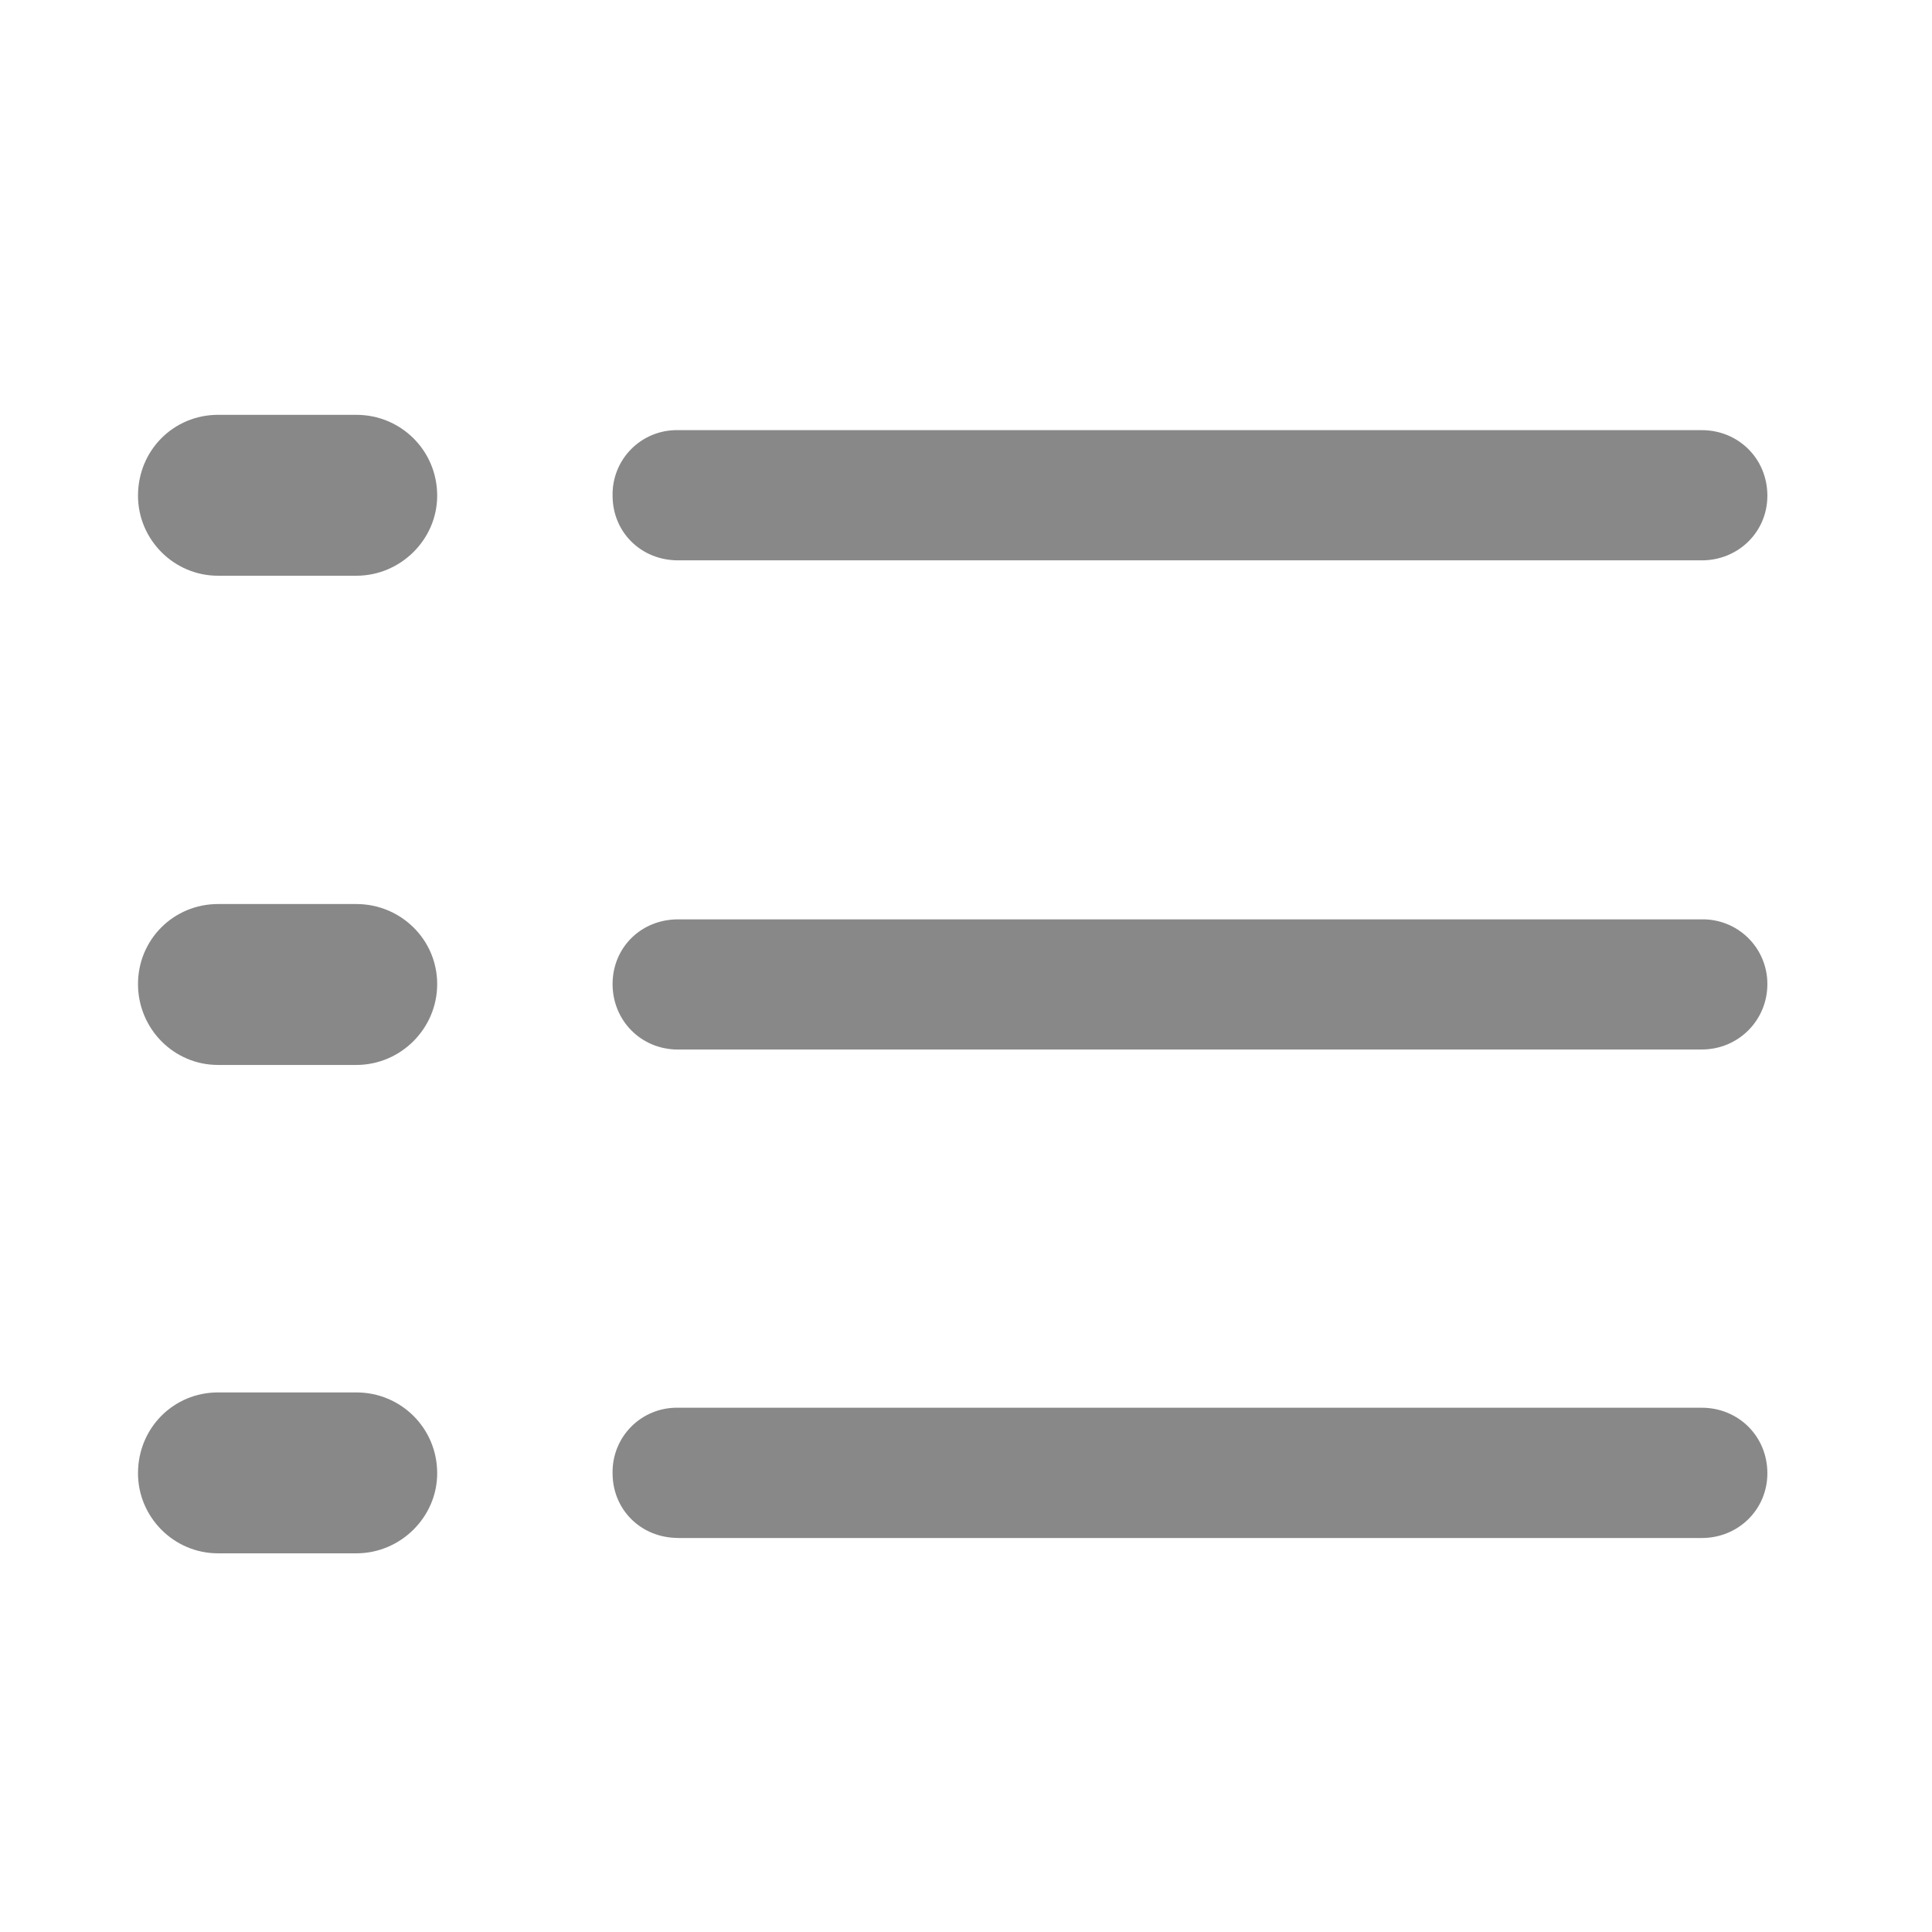
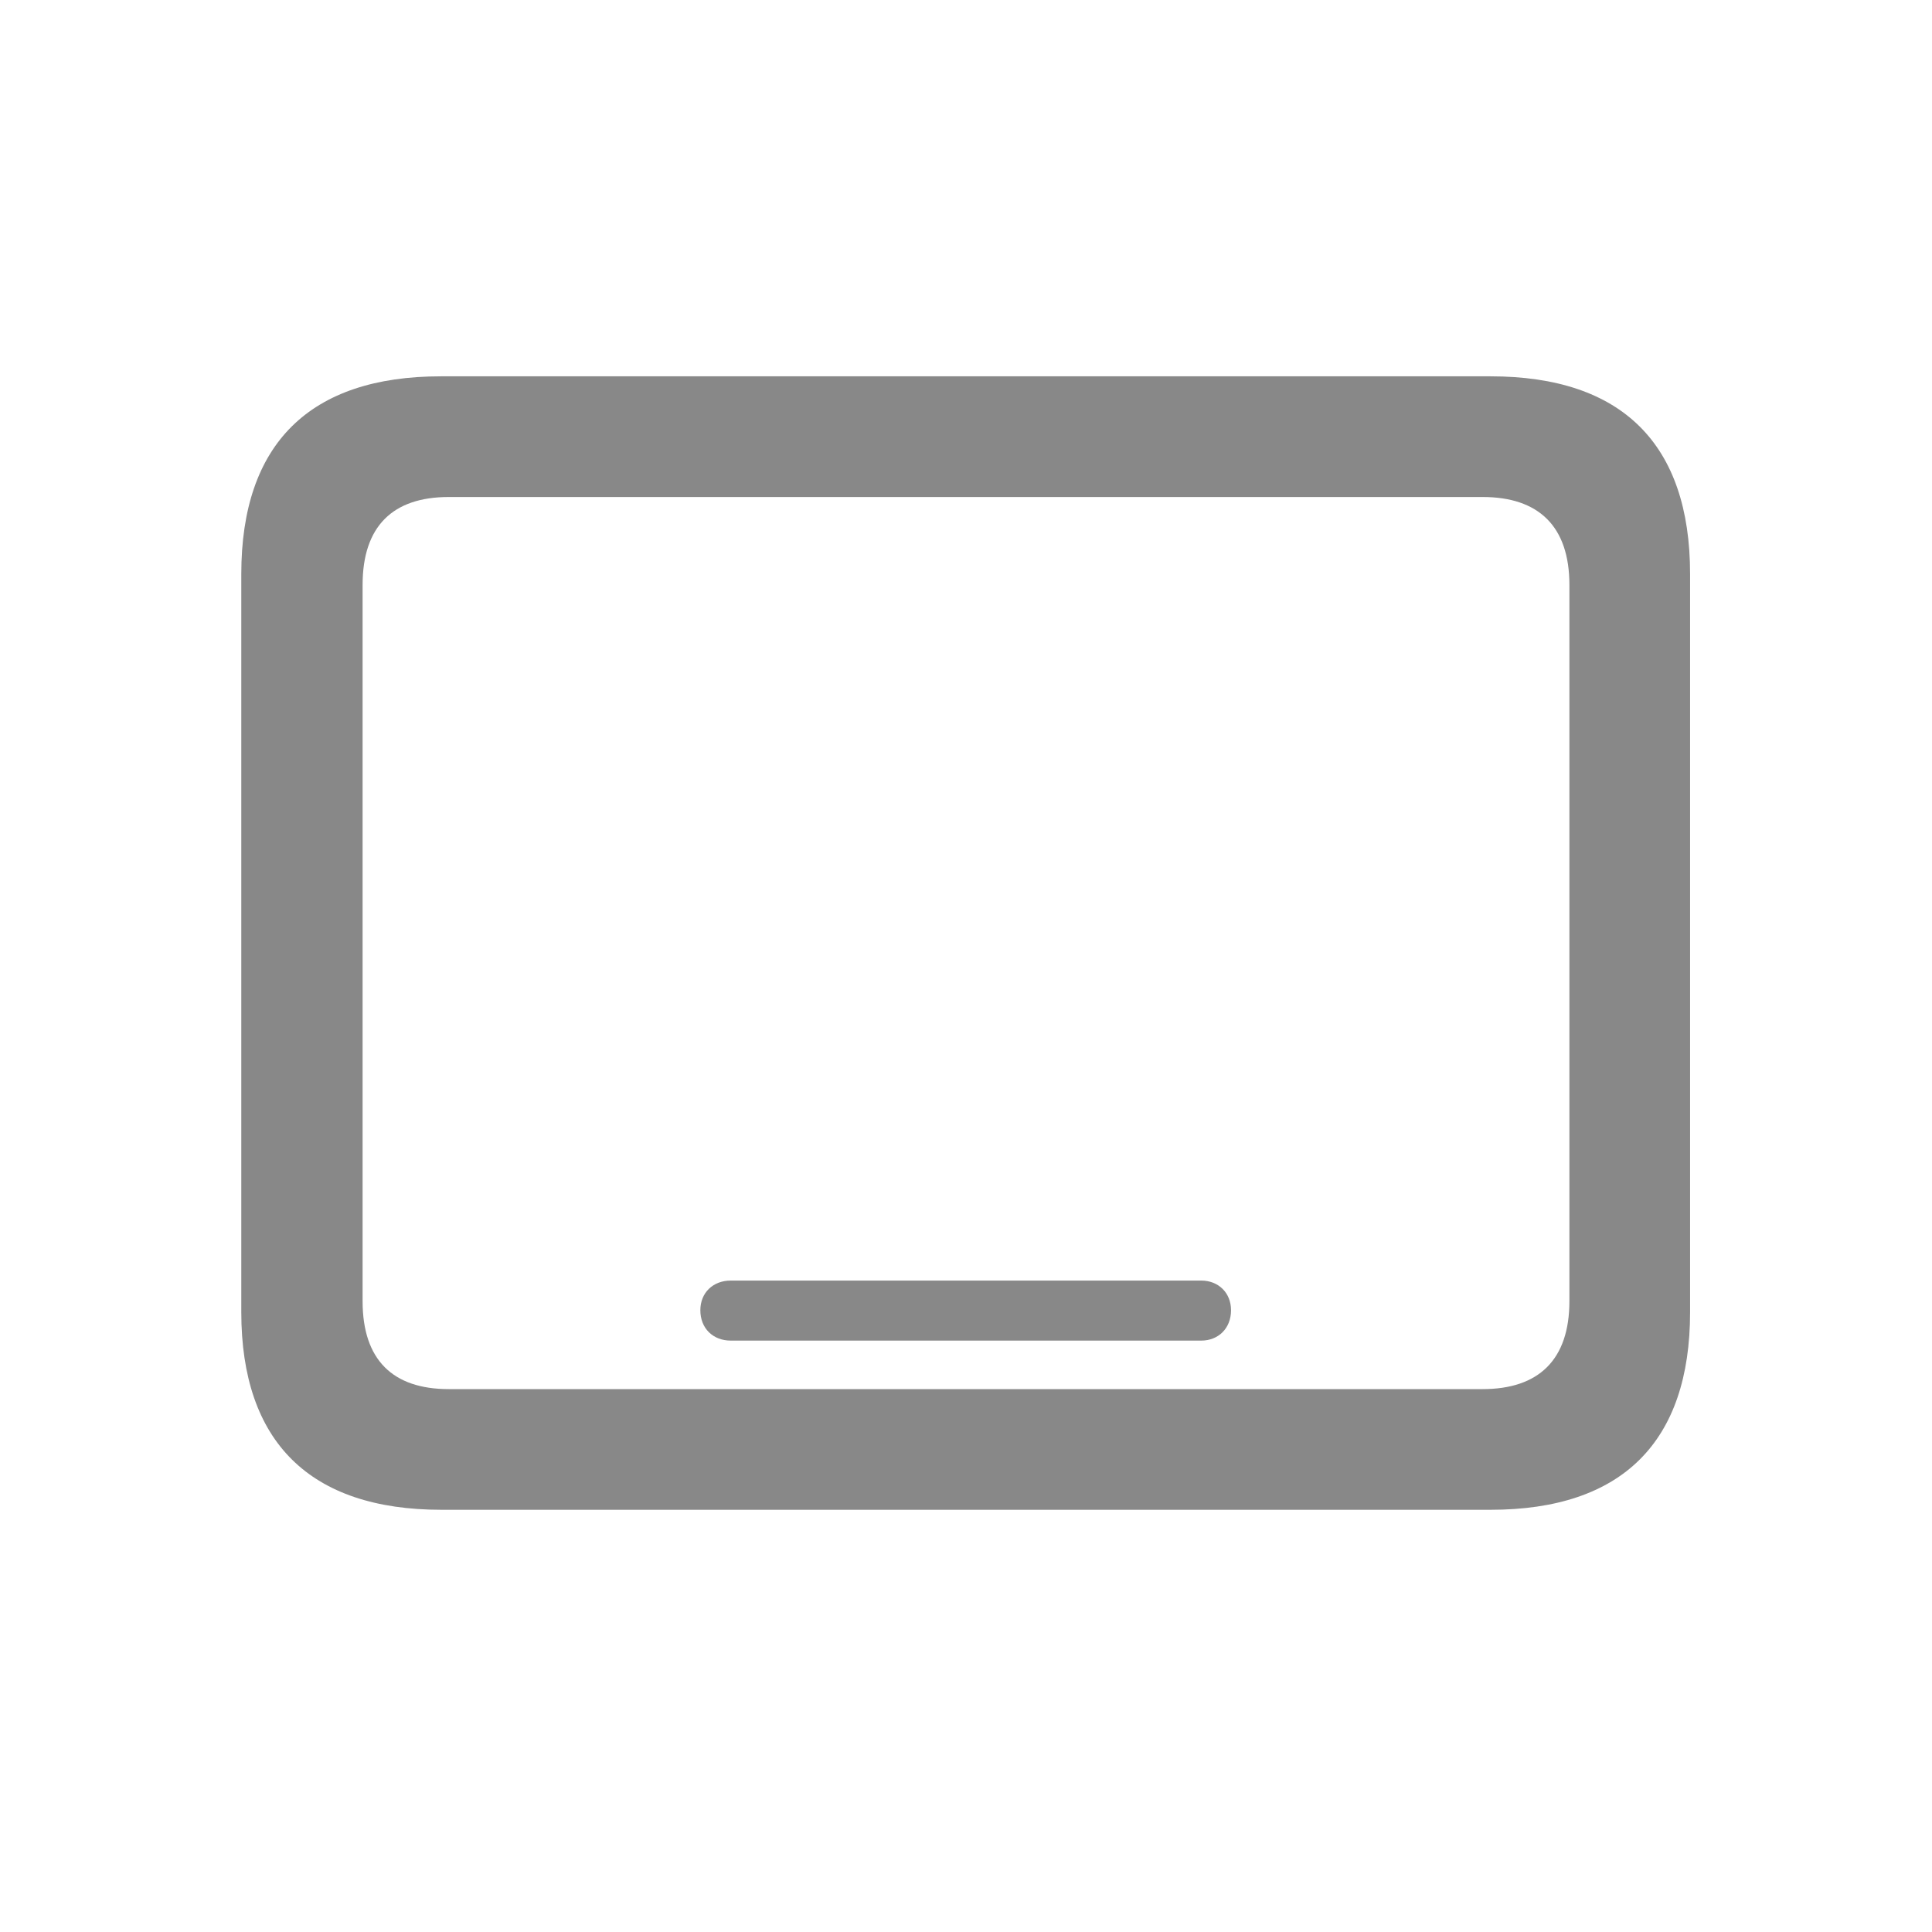
<svg xmlns="http://www.w3.org/2000/svg" width="28" height="28" viewBox="0 0 28 28" fill="none">
-   <path d="M9.828 22.29h14.836c.527 0 .95-.411.95-.938 0-.54-.423-.95-.95-.95H9.828a.93.93 0 00-.95.95c0 .527.411.937.95.937zM3.16 22.512h2.004c.645 0 1.172-.528 1.172-1.16 0-.657-.527-1.172-1.172-1.172H3.16c-.644 0-1.16.515-1.16 1.172 0 .632.516 1.16 1.16 1.16zM9.828 15.21h14.836c.527 0 .95-.42.95-.948a.935.935 0 00-.95-.938H9.828c-.539 0-.95.41-.95.938 0 .527.411.949.95.949zM3.16 15.434h2.004c.645 0 1.172-.528 1.172-1.172 0-.645-.527-1.16-1.172-1.16H3.16c-.644 0-1.16.515-1.16 1.16 0 .644.516 1.172 1.16 1.172zM9.828 8.121h14.836c.527 0 .95-.41.95-.937 0-.54-.423-.95-.95-.95H9.828a.93.93 0 00-.95.95c0 .527.411.937.95.937zM3.16 8.344h2.004c.645 0 1.172-.528 1.172-1.16 0-.657-.527-1.172-1.172-1.172H3.16c-.644 0-1.16.515-1.16 1.172 0 .632.516 1.16 1.16 1.16z" fill="#888" />
+   <path d="M6.397 21.881H21.602C23.51 21.881 24.494 20.896 24.494 19.016V8.319C24.494 6.438 23.51 5.454 21.602 5.454H6.389C4.49 5.454 3.497 6.43 3.497 8.319V19.016C3.497 20.896 4.49 21.881 6.397 21.881ZM6.503 20.132C5.694 20.132 5.255 19.71 5.255 18.857V8.478C5.255 7.625 5.694 7.203 6.503 7.203H21.488C22.297 7.203 22.745 7.625 22.745 8.478V18.857C22.745 19.71 22.297 20.132 21.488 20.132H6.503ZM10.59 19.429H17.41C17.656 19.429 17.841 19.253 17.841 18.989C17.841 18.734 17.656 18.559 17.41 18.559H10.59C10.335 18.559 10.15 18.734 10.15 18.989C10.15 19.253 10.335 19.429 10.59 19.429Z" fill="#888" />
</svg>
